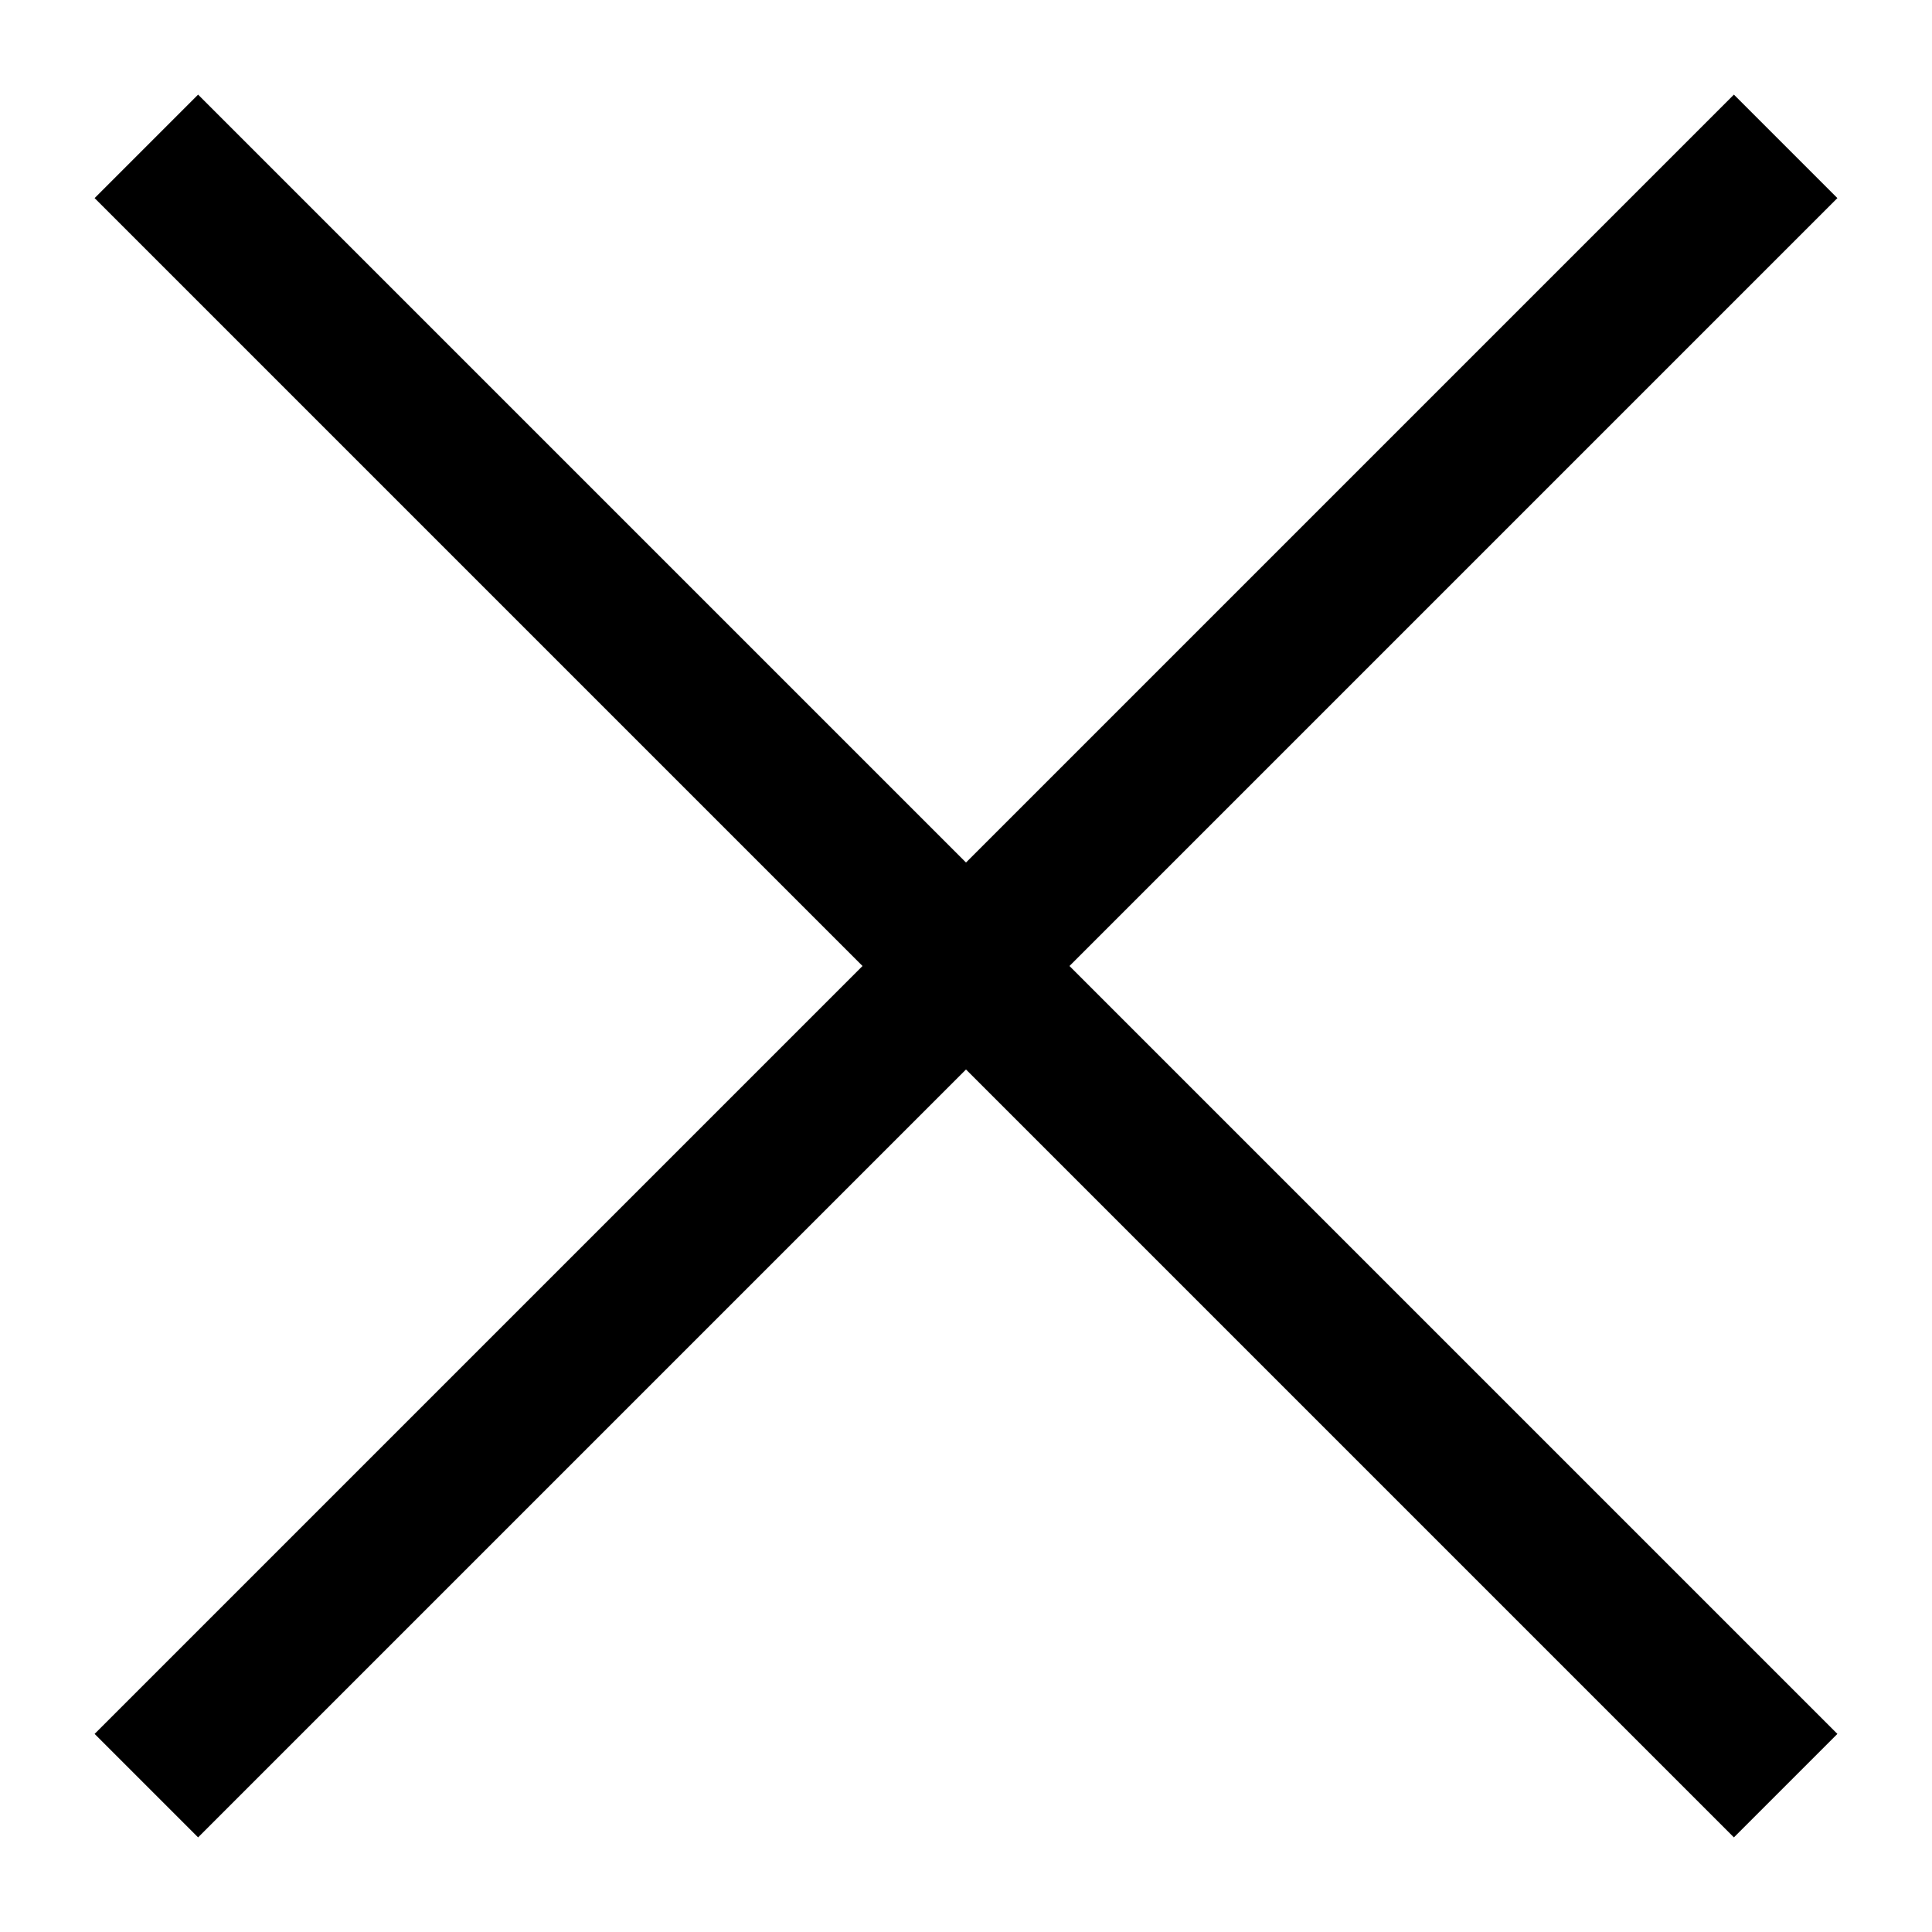
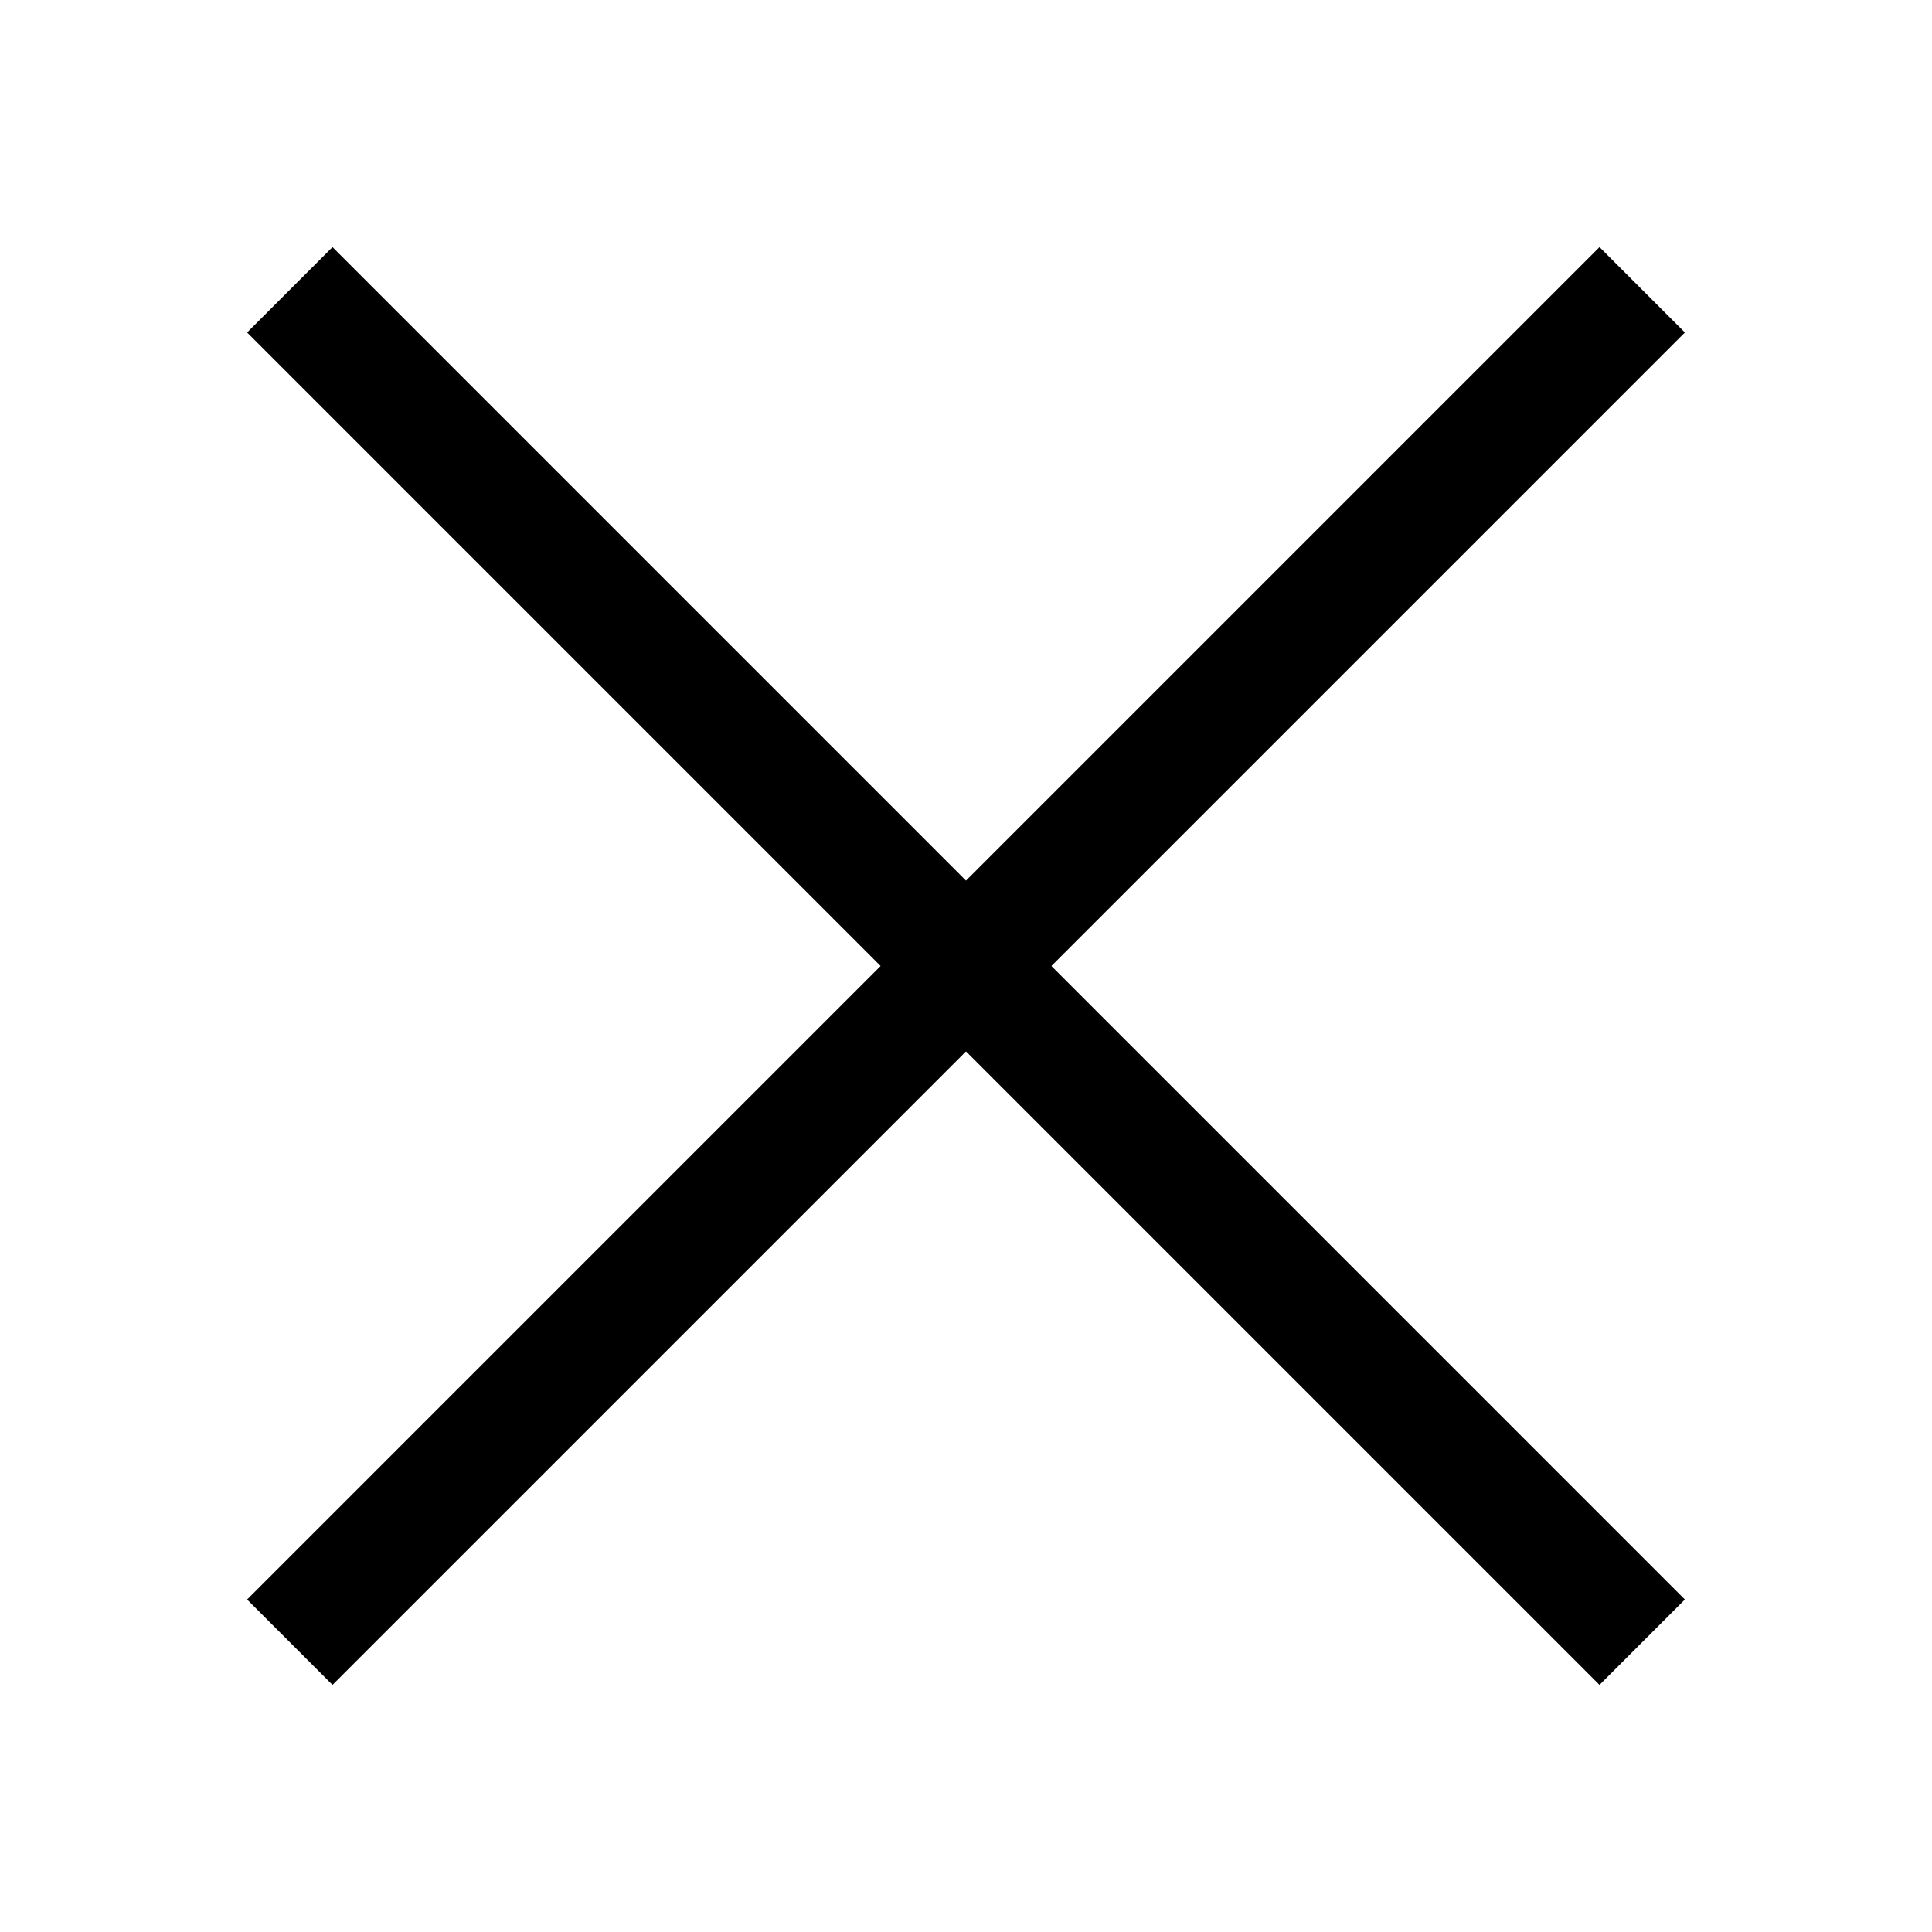
- <svg xmlns="http://www.w3.org/2000/svg" fill="transparent" viewBox="-82.5 -82.5 165 165" width="165px" height="165px">
+ <svg xmlns="http://www.w3.org/2000/svg" fill="transparent" viewBox="-100 -100 200 200" width="200px" height="200px">
  <path stroke="black" fill="none" stroke-width="12.5" stroke-linejoin="miter" d="M 70 -70 L -70 70" />
  <path stroke="black" fill="none" stroke-width="12.5" stroke-linejoin="miter" d="M -70 -70 L 70 70" />
</svg>
